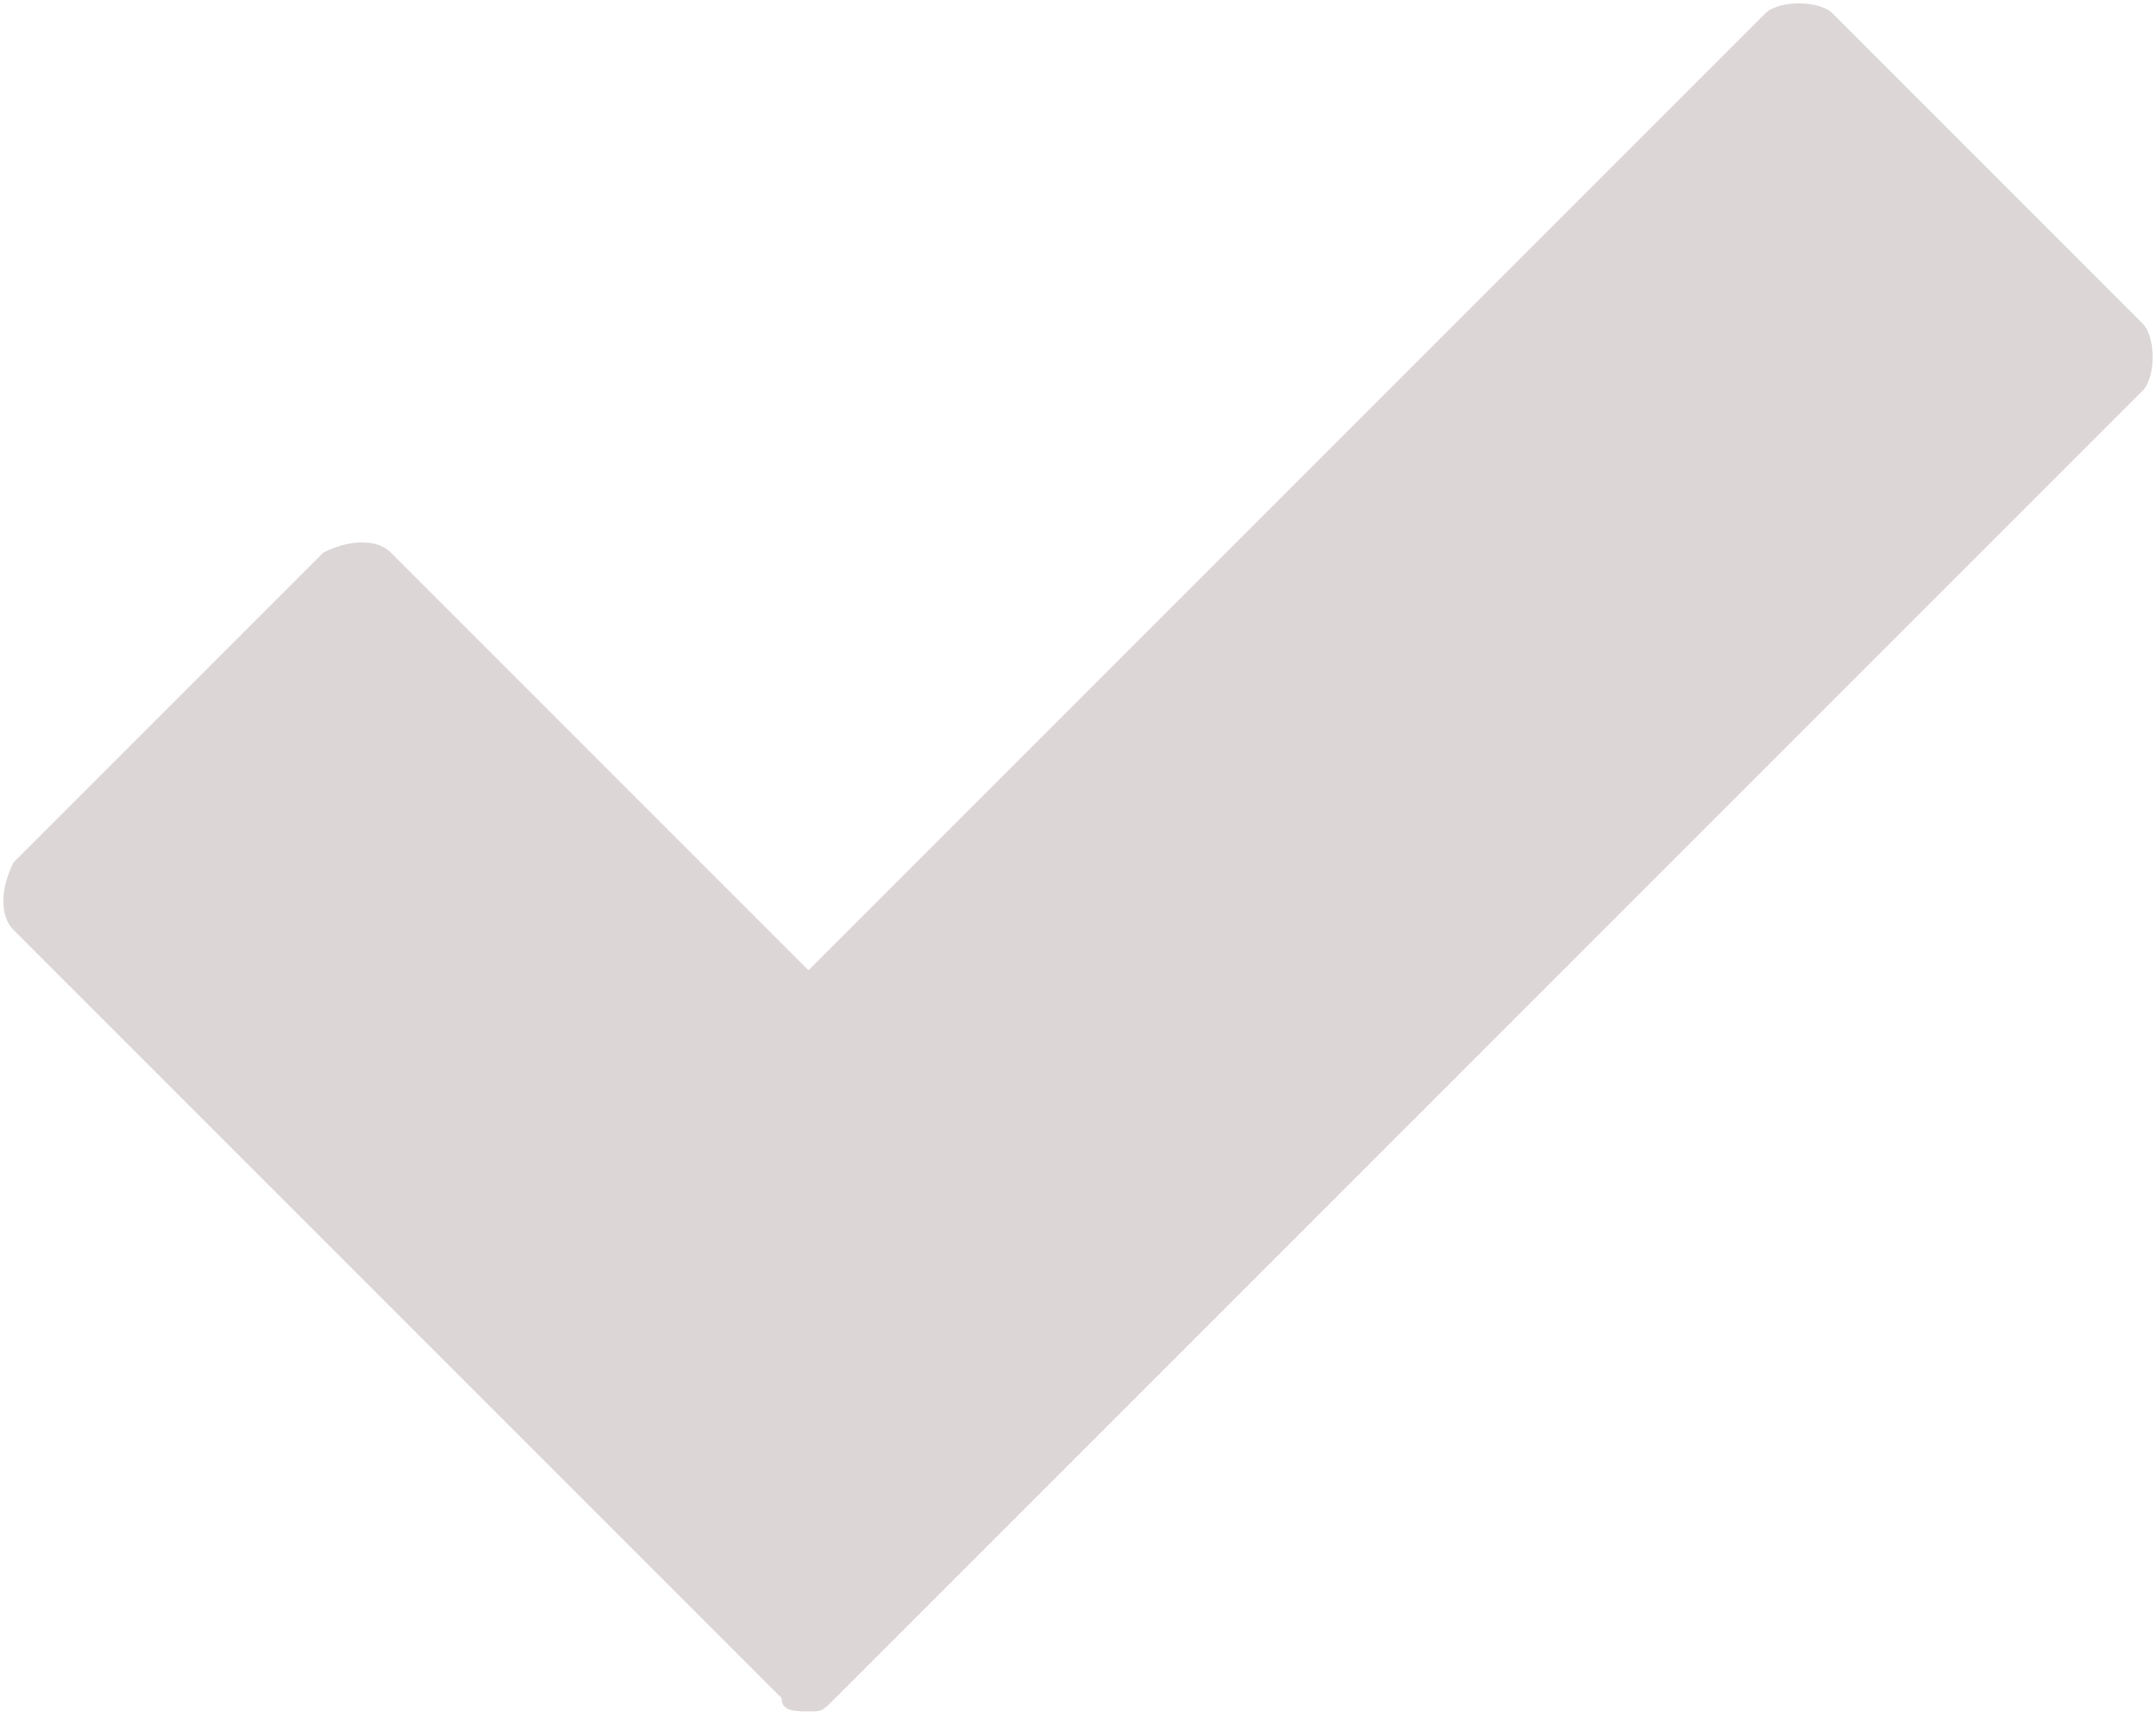
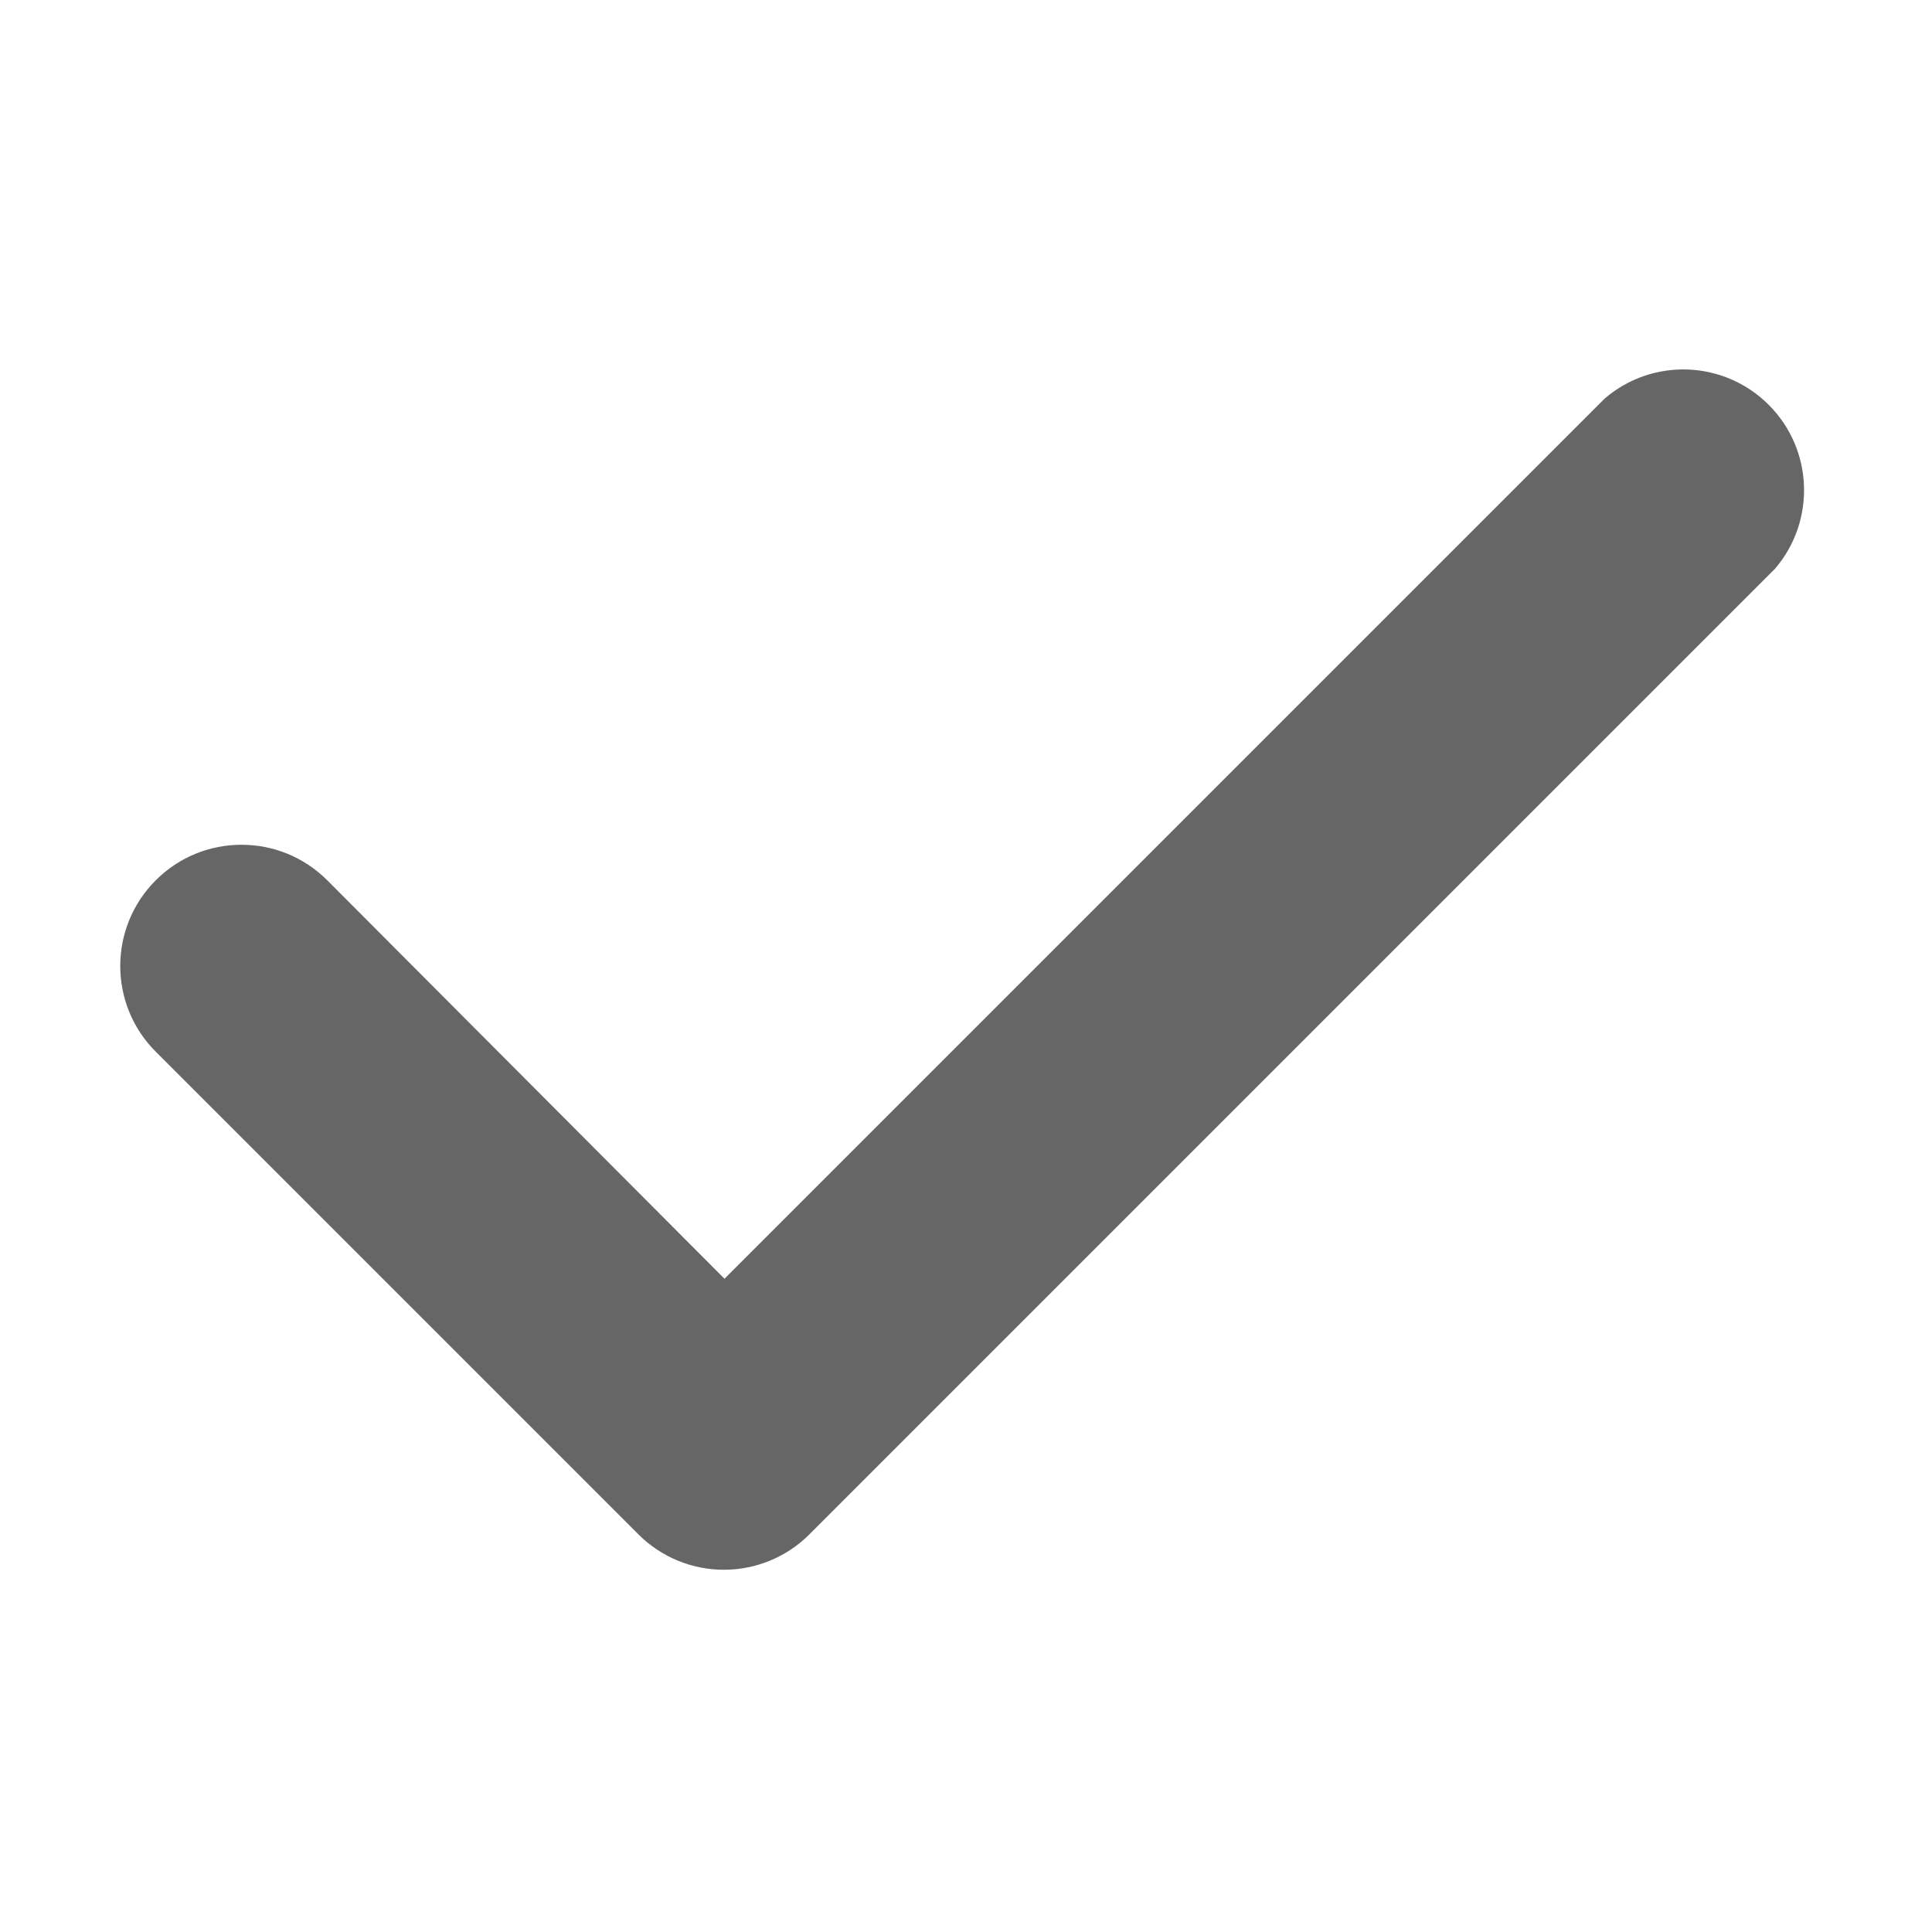
- <svg xmlns="http://www.w3.org/2000/svg" version="1.1" id="Layer_1" x="0px" y="0px" width="16px" height="12.7px" viewBox="0 0 16 12.7" enable-background="new 0 0 16 12.7" xml:space="preserve">
-   <g>
-     <path fill="#DCD6D6" d="M6.2,12.6c-0.1,0.1-0.1,0.1-0.2,0.1c-0.1,0-0.2,0-0.2-0.1L0.1,6.9C0,6.8,0,6.6,0.1,6.4l2.3-2.3   C2.6,4,2.8,4,2.9,4.1L6,7.2l7.1-7.1c0.1-0.1,0.4-0.1,0.5,0l2.3,2.3c0.1,0.1,0.1,0.4,0,0.5L6.2,12.6z" />
-   </g>
+ <svg xmlns="http://www.w3.org/2000/svg" width="16" height="16" viewBox="0 0 16 16">
+   <defs>
+     <style>
+       .a {
+         fill: #666;
+       }
+     </style>
+   </defs>
+   <path class="a" d="M6,13a1,1,0,0,1-.71-0.29l-4-4A1,1,0,0,1,2.71,7.29L6,10.59l7.29-7.29a1,1,0,0,1,1.41,1.41l-8,8A1,1,0,0,1,6,13Z" />
</svg>
